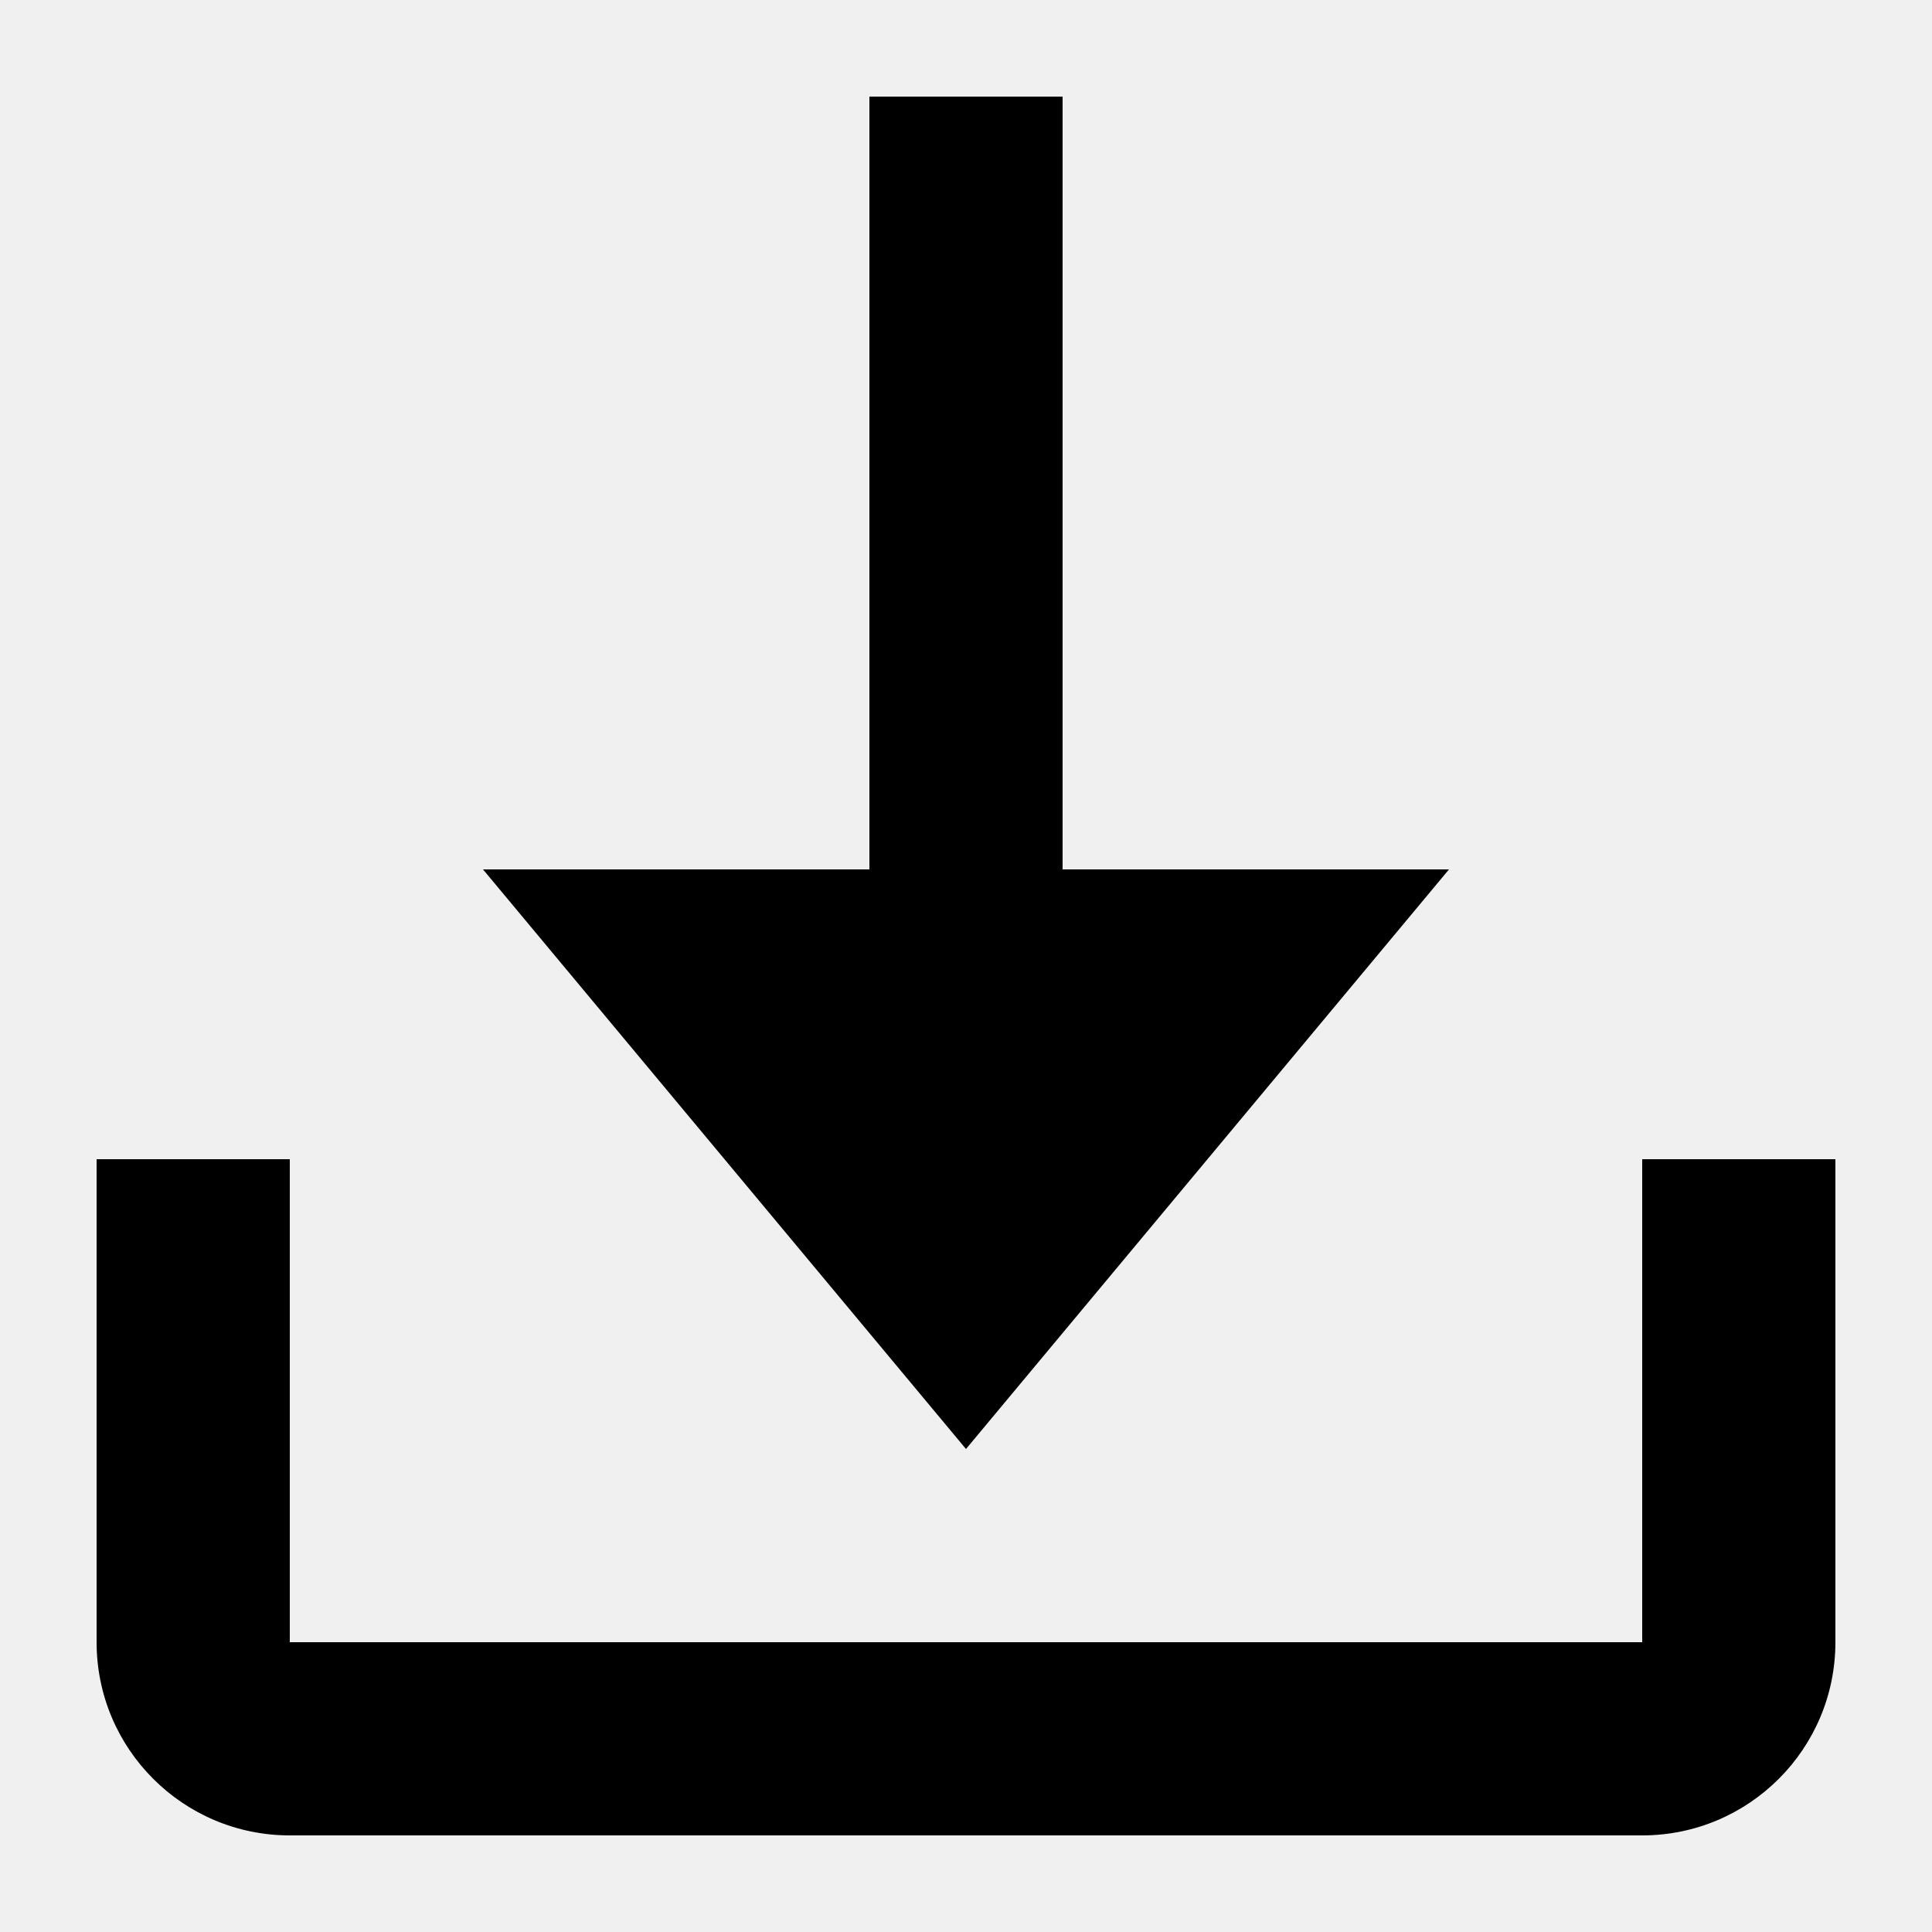
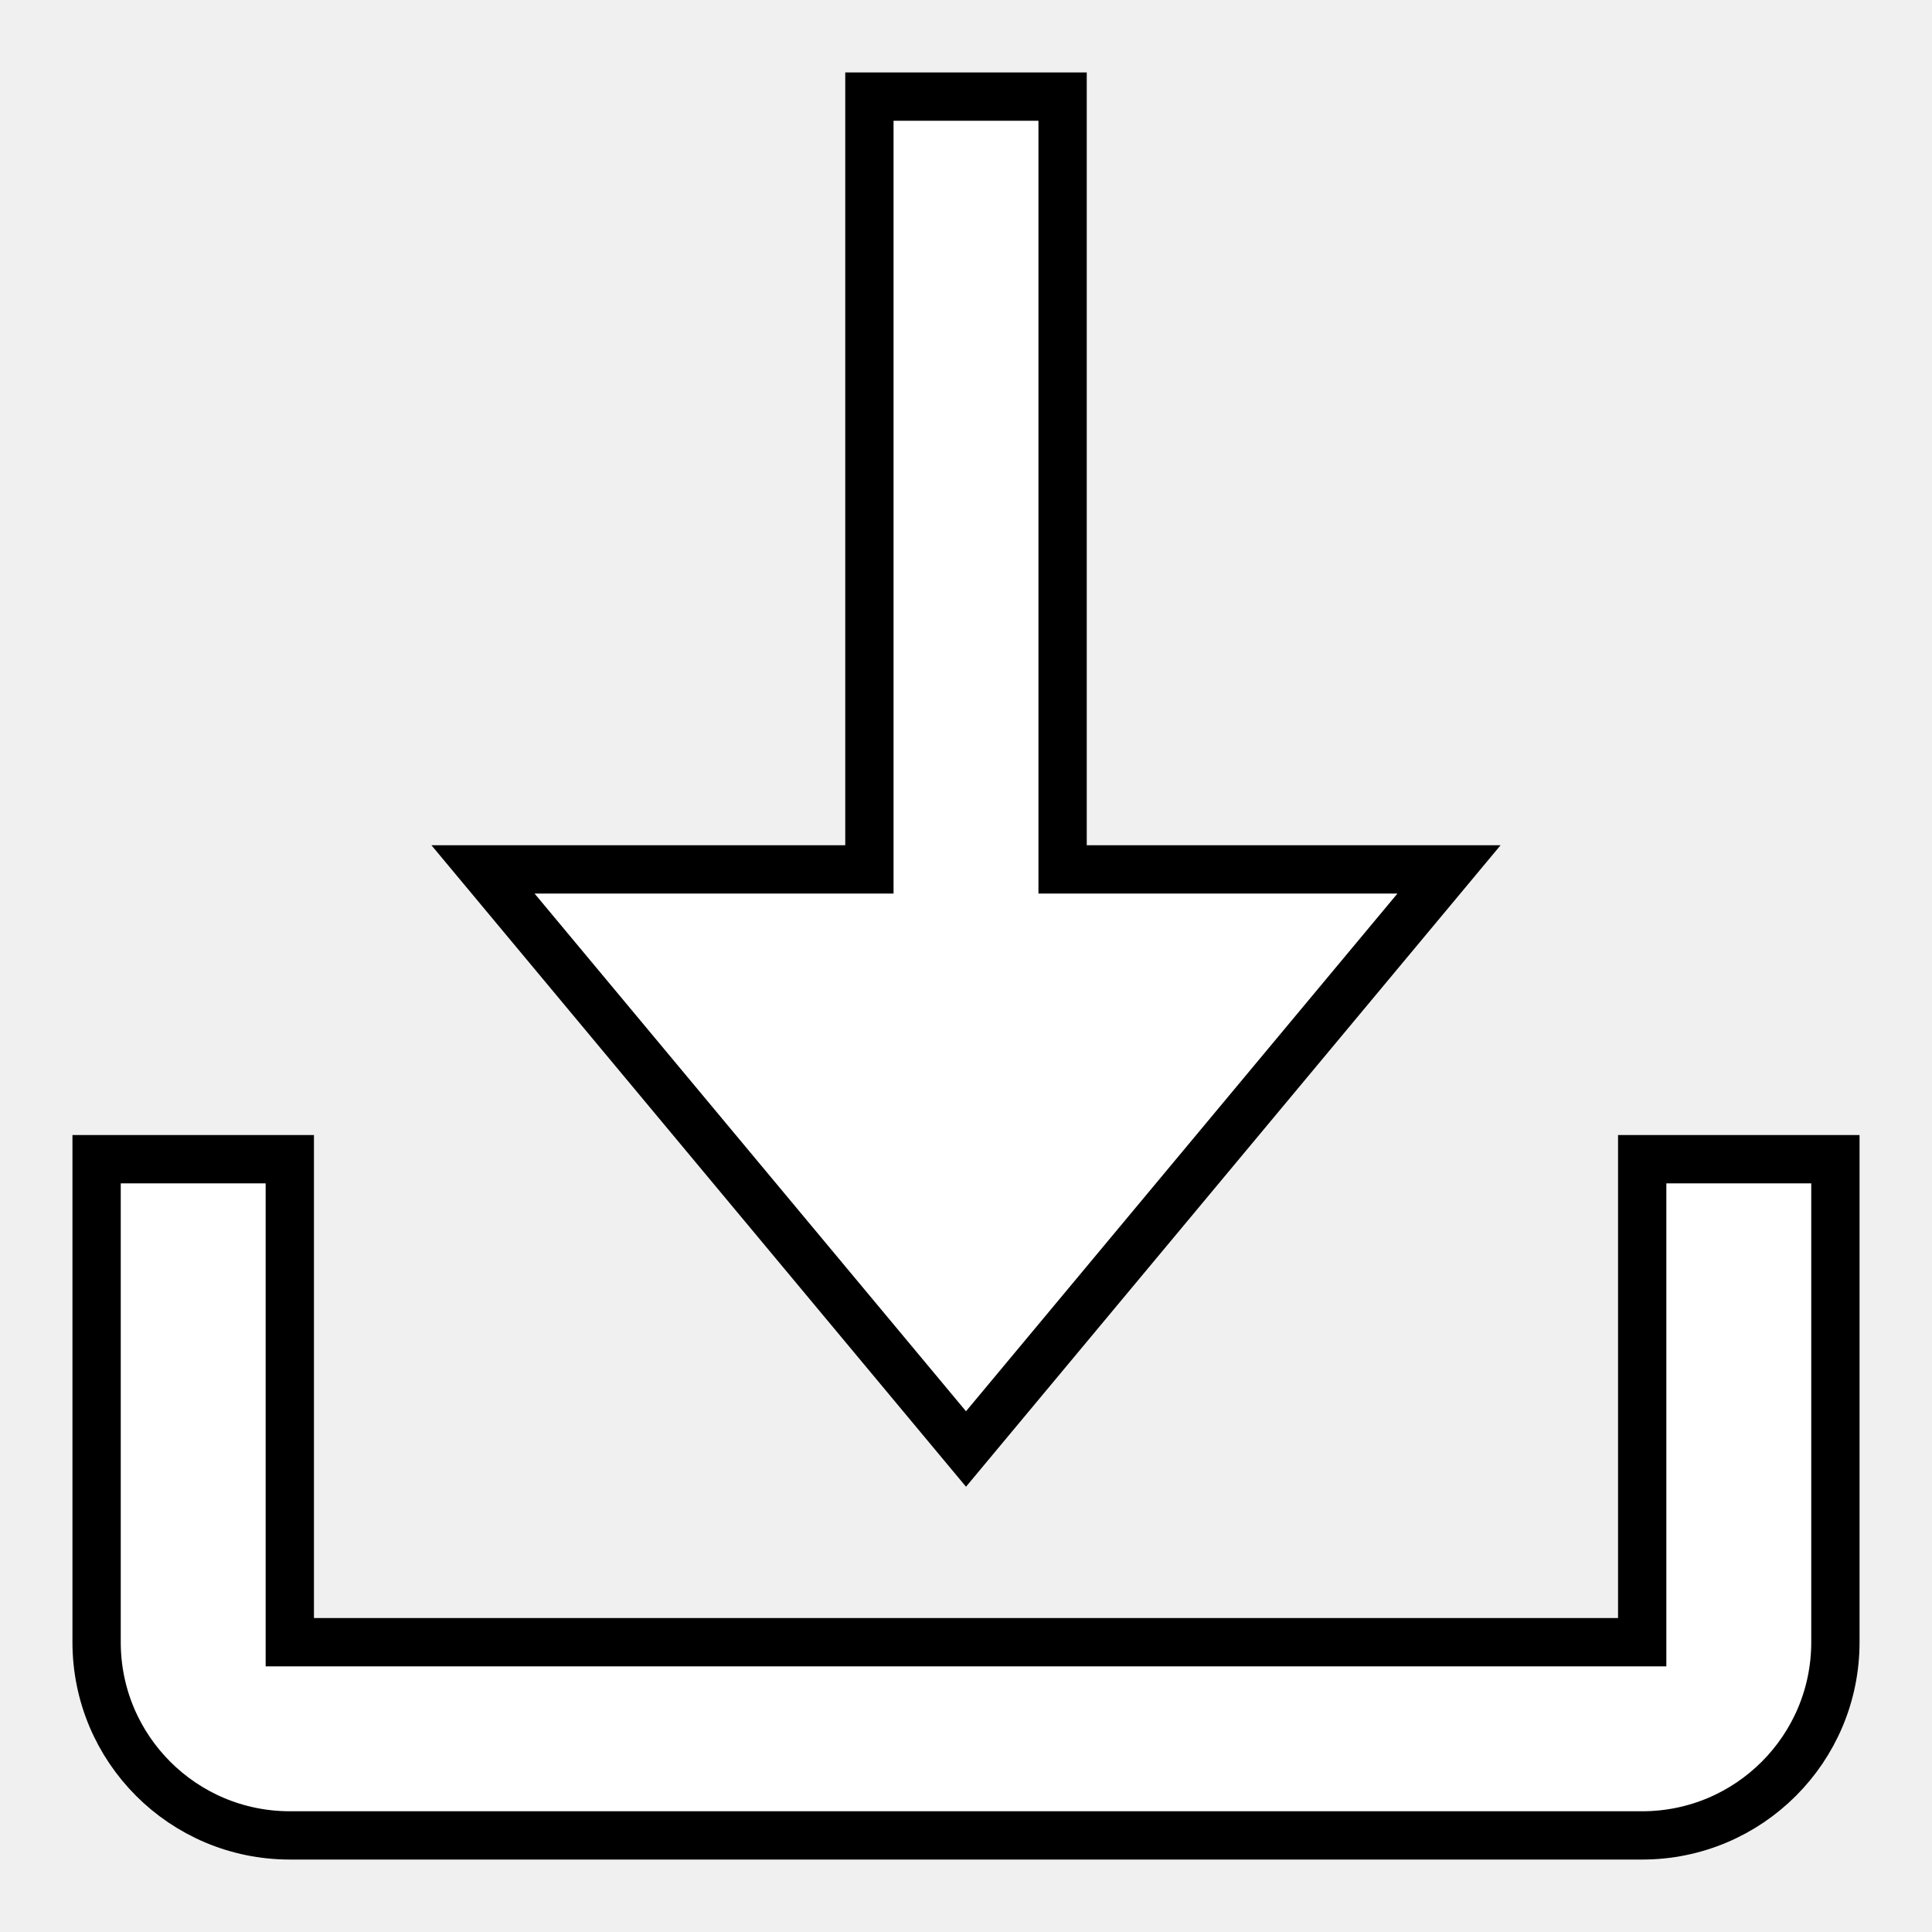
<svg xmlns="http://www.w3.org/2000/svg" width="20" height="20" viewBox="0 0 20 20">
-   <path d="M17 12v5H3v-5H1v5a2 2 0 0 0 2 2h14a2 2 0 0 0 2-2v-5z" />
-   <path d="M10 15l5-6h-4V1H9v8H5l5 6z" />
+   <style type="text/css">
+     .st0{fill:#FFFFFF;stroke:#000000;stroke-width:0.5;stroke-miterlimit:10;}
+   </style>
+   <path class="st0" d="M17 12v5H3v-5H1v5a2 2 0 0 0 2 2h14a2 2 0 0 0 2-2v-5z" />
+   <path class="st0" d="M10 15l5-6h-4V1H9v8H5l5 6z" />
</svg>
